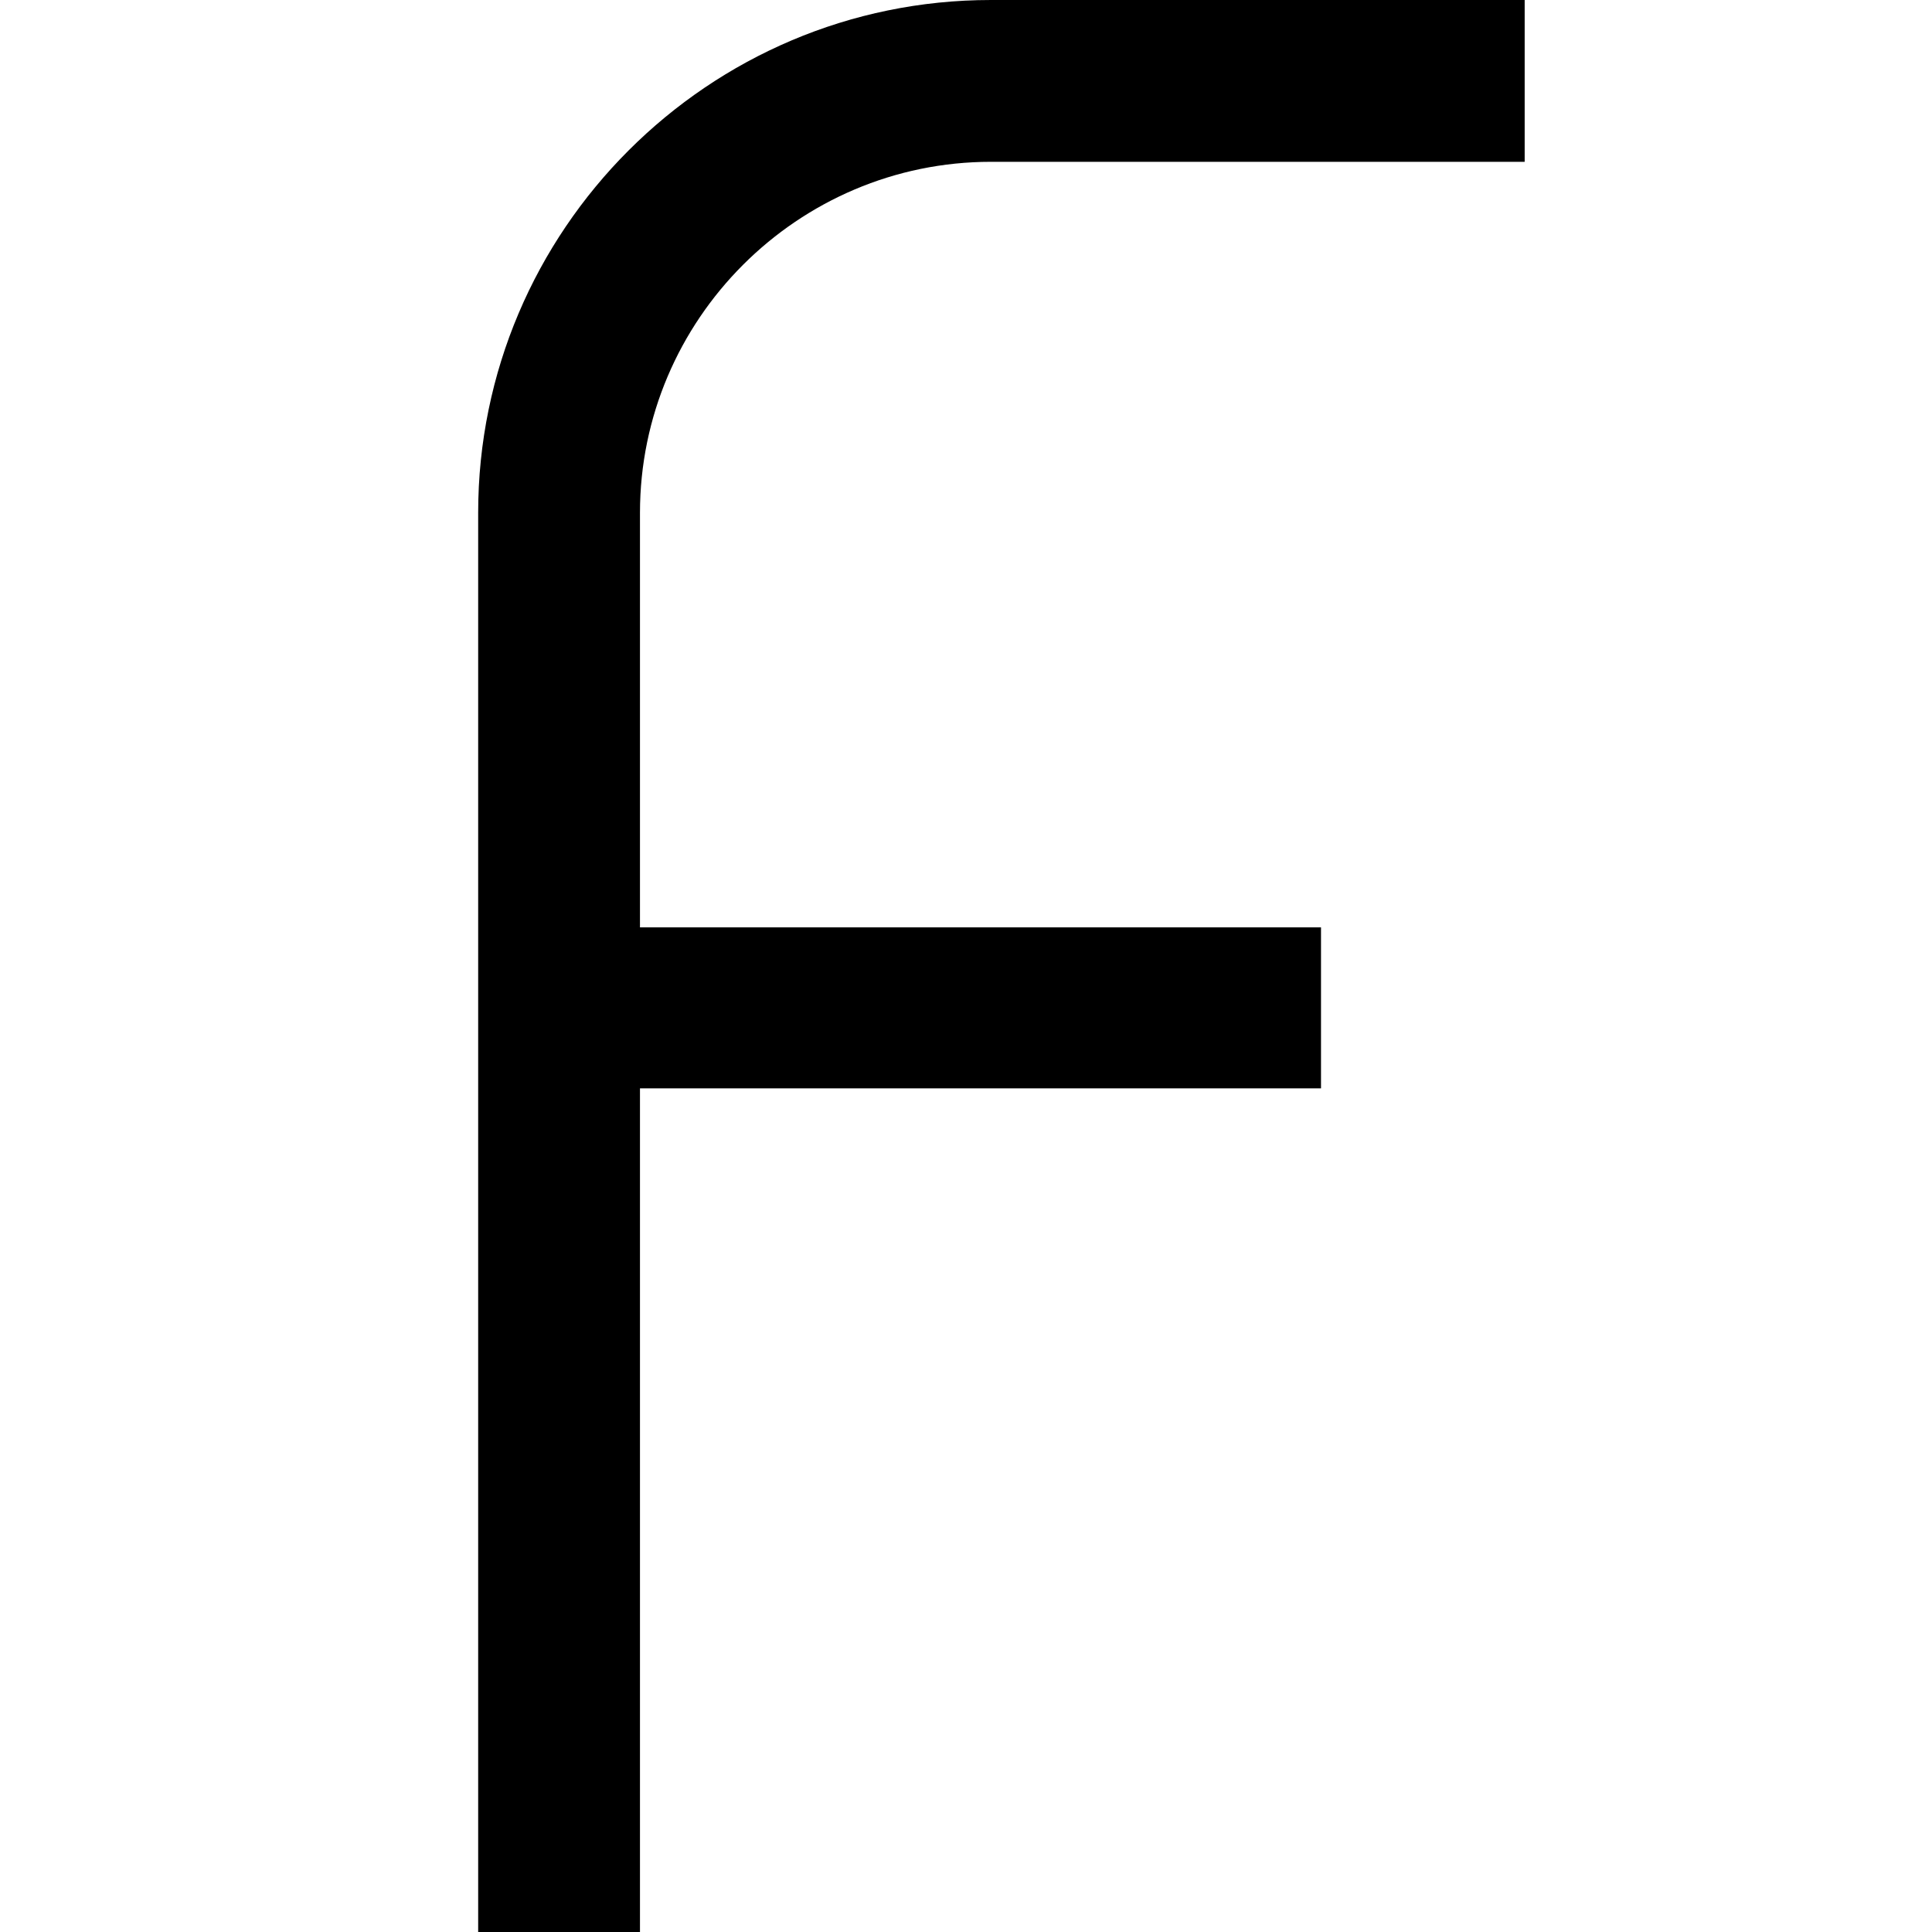
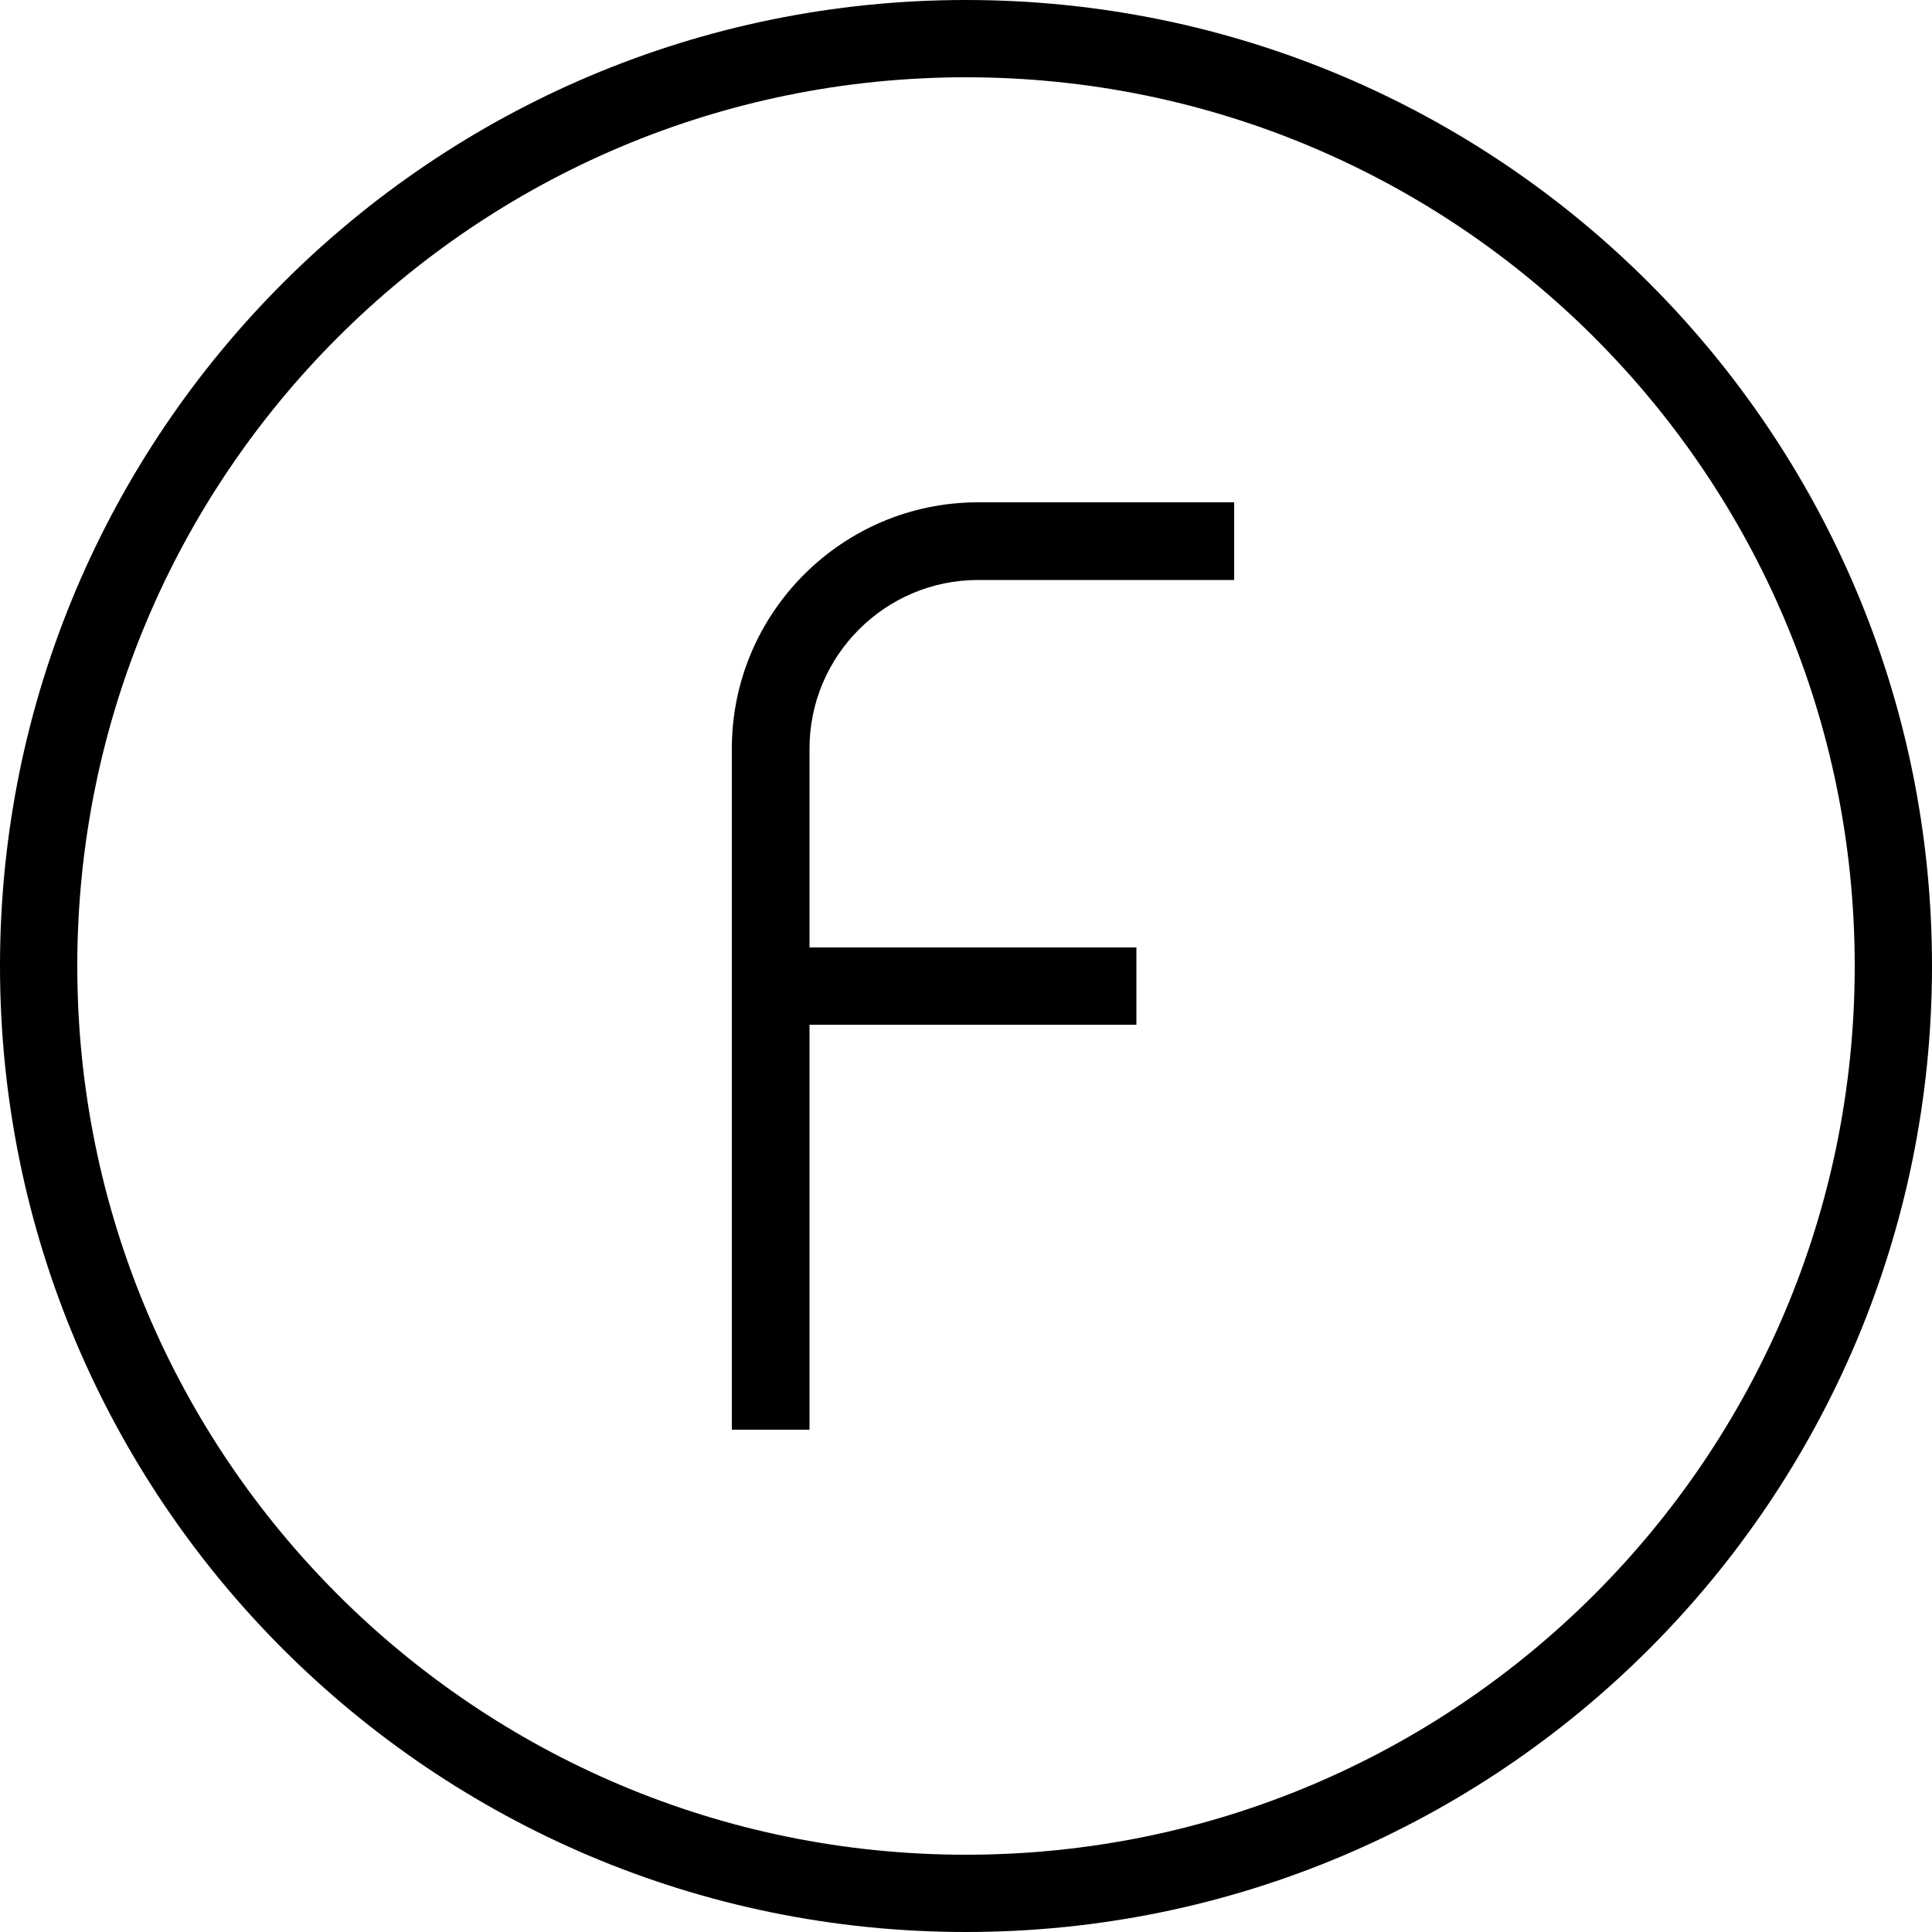
- <svg xmlns="http://www.w3.org/2000/svg" id="a" data-name="Layer 1" viewBox="0 0 24 24" aria-hidden="true" focusable="false" class="chakra-icon icon css-1m0qchw">
-   <path d="m7.95,24h-2.01V6.37c0-3.51,2.86-6.37,6.37-6.37h6.63v2.01h-6.63c-2.4,0-4.36,1.96-4.36,4.36v17.63Z" />
-   <rect x="6.94" y="11.52" width="9.47" height="2" />
+ <svg xmlns="http://www.w3.org/2000/svg" viewBox="0 0 50 50" aria-hidden="true" focusable="false" class="chakra-icon icon css-1m0qchw">
+   <circle cx="25" cy="25" r="24" stroke="black" stroke-width="2" fill="none" />
+   <g transform="translate(13, 13)">
+     <path d="m7.95,24h-2.01V6.37c0-3.51,2.86-6.37,6.37-6.37h6.63v2.01h-6.63c-2.4,0-4.36,1.96-4.36,4.36v17.63Z" />
+     <rect x="6.94" y="11.52" width="9.47" height="2" />
+   </g>
</svg>
